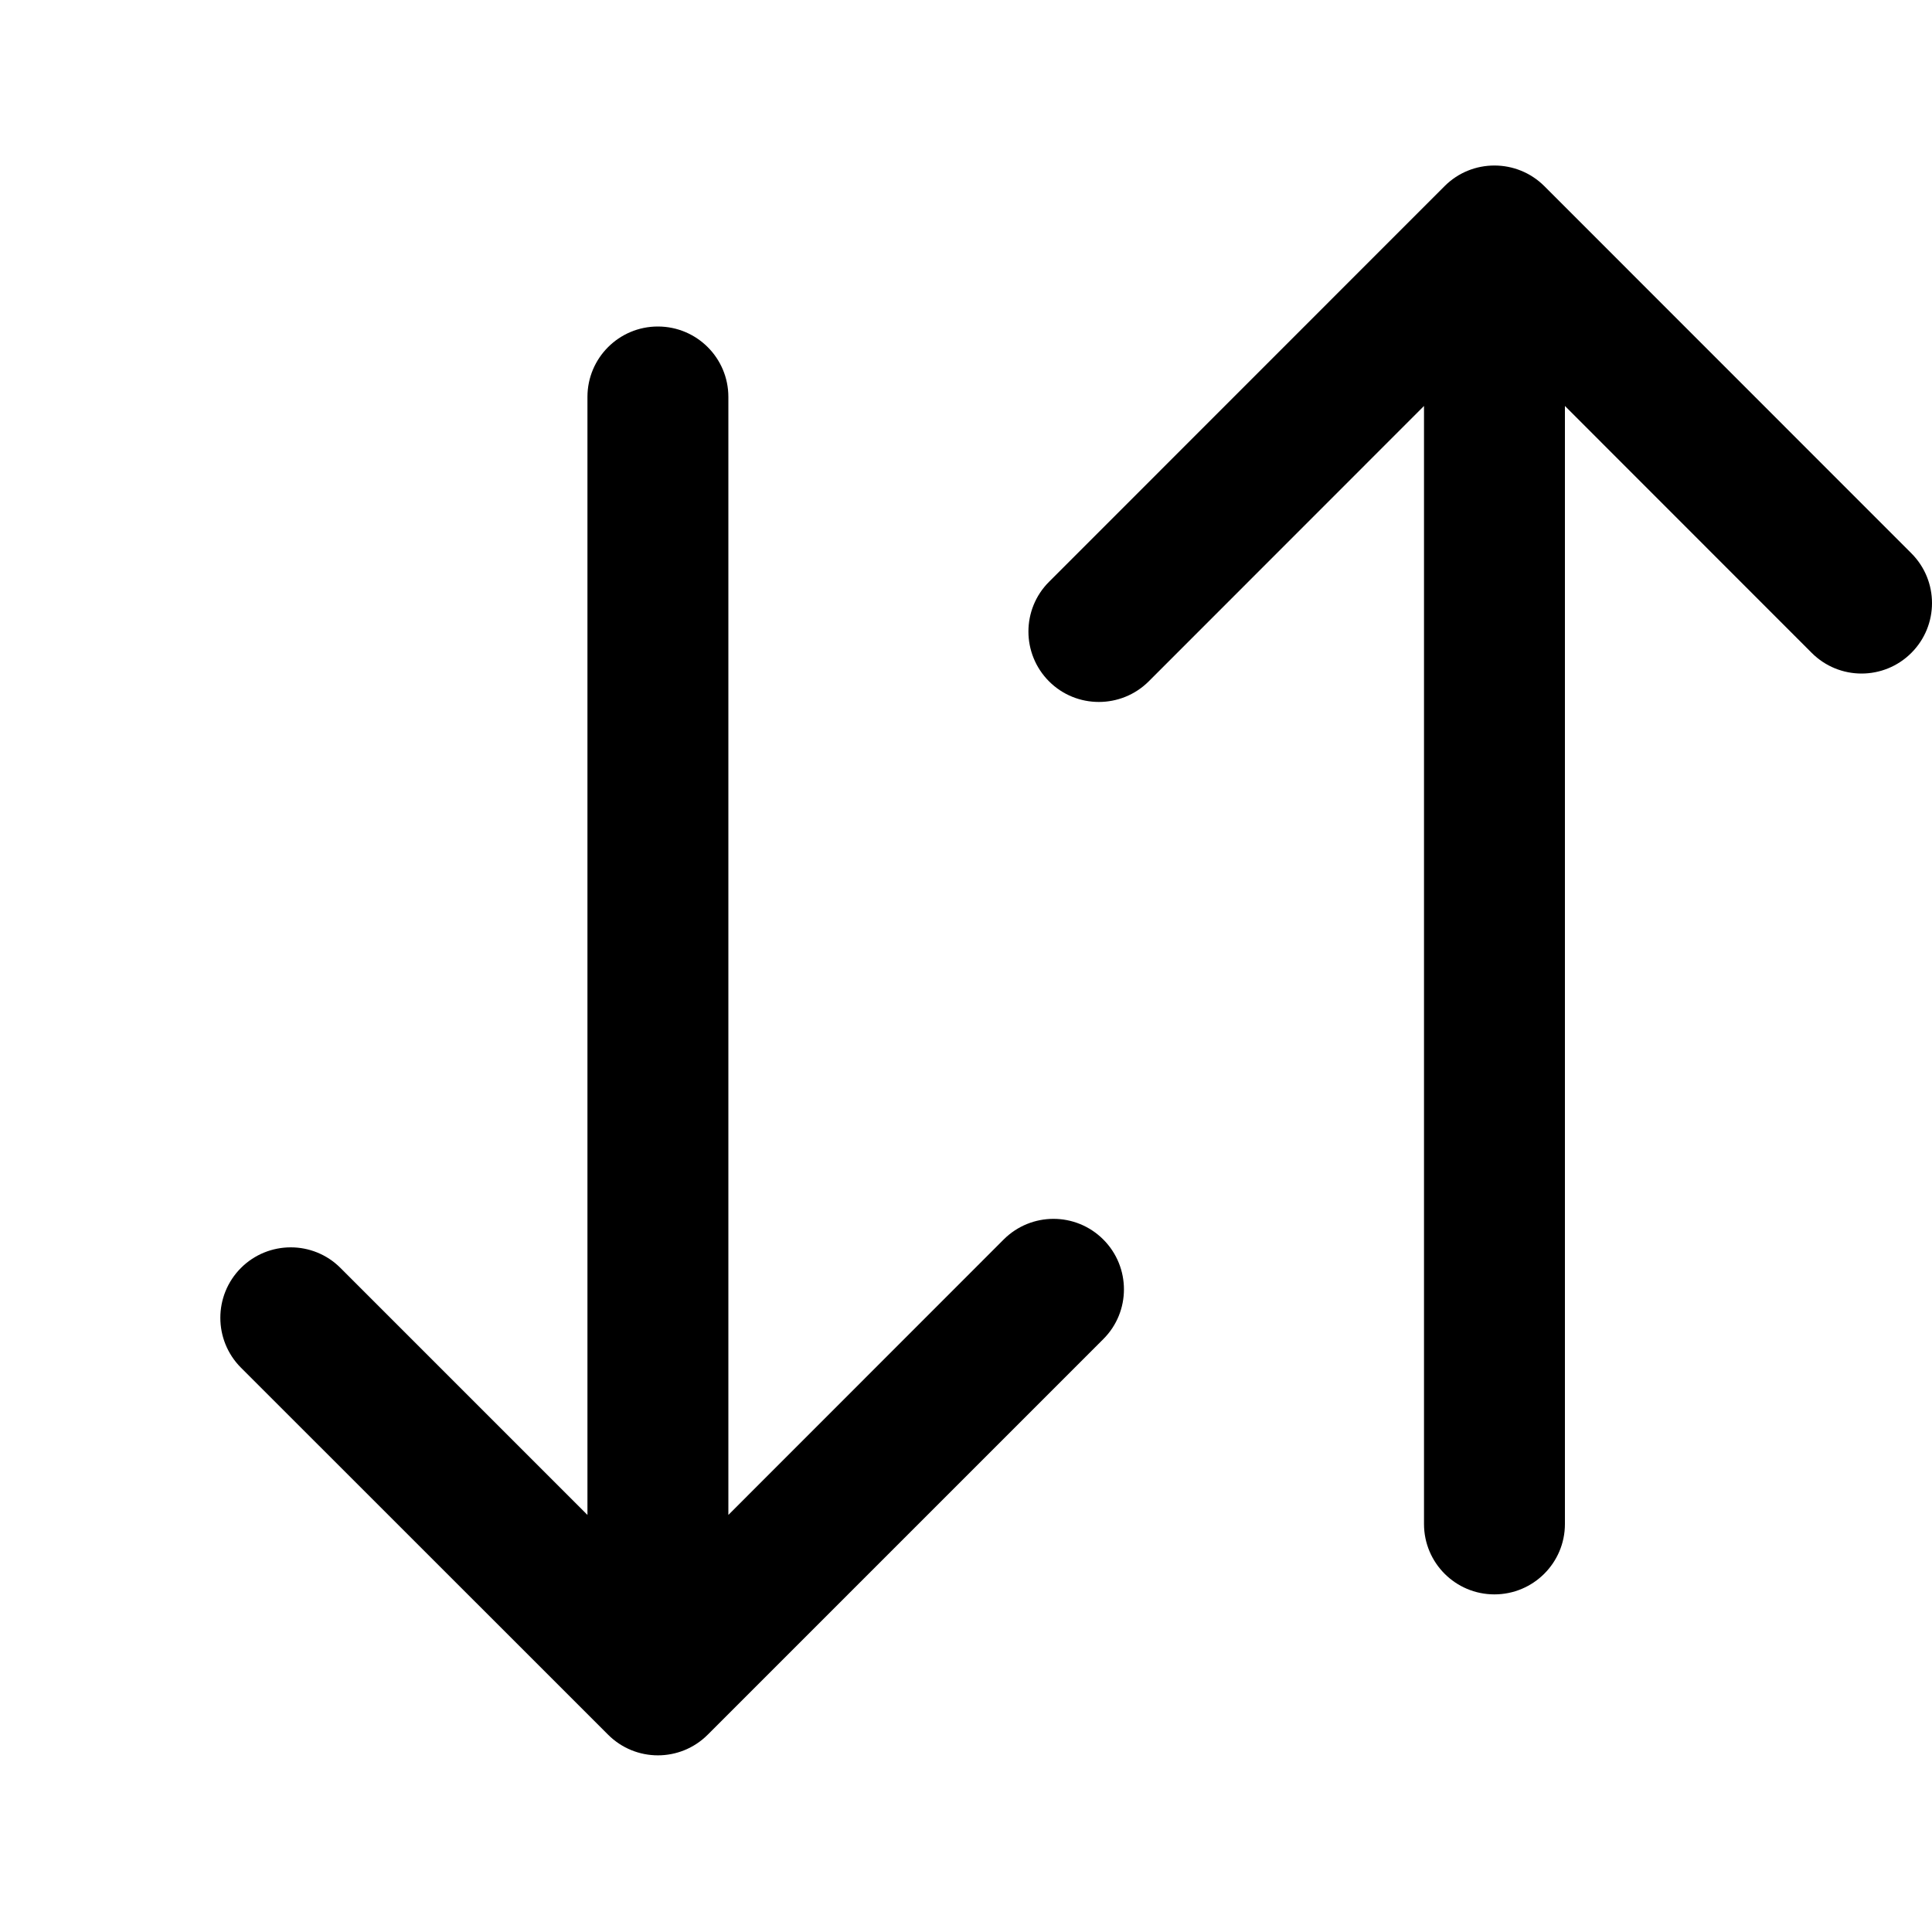
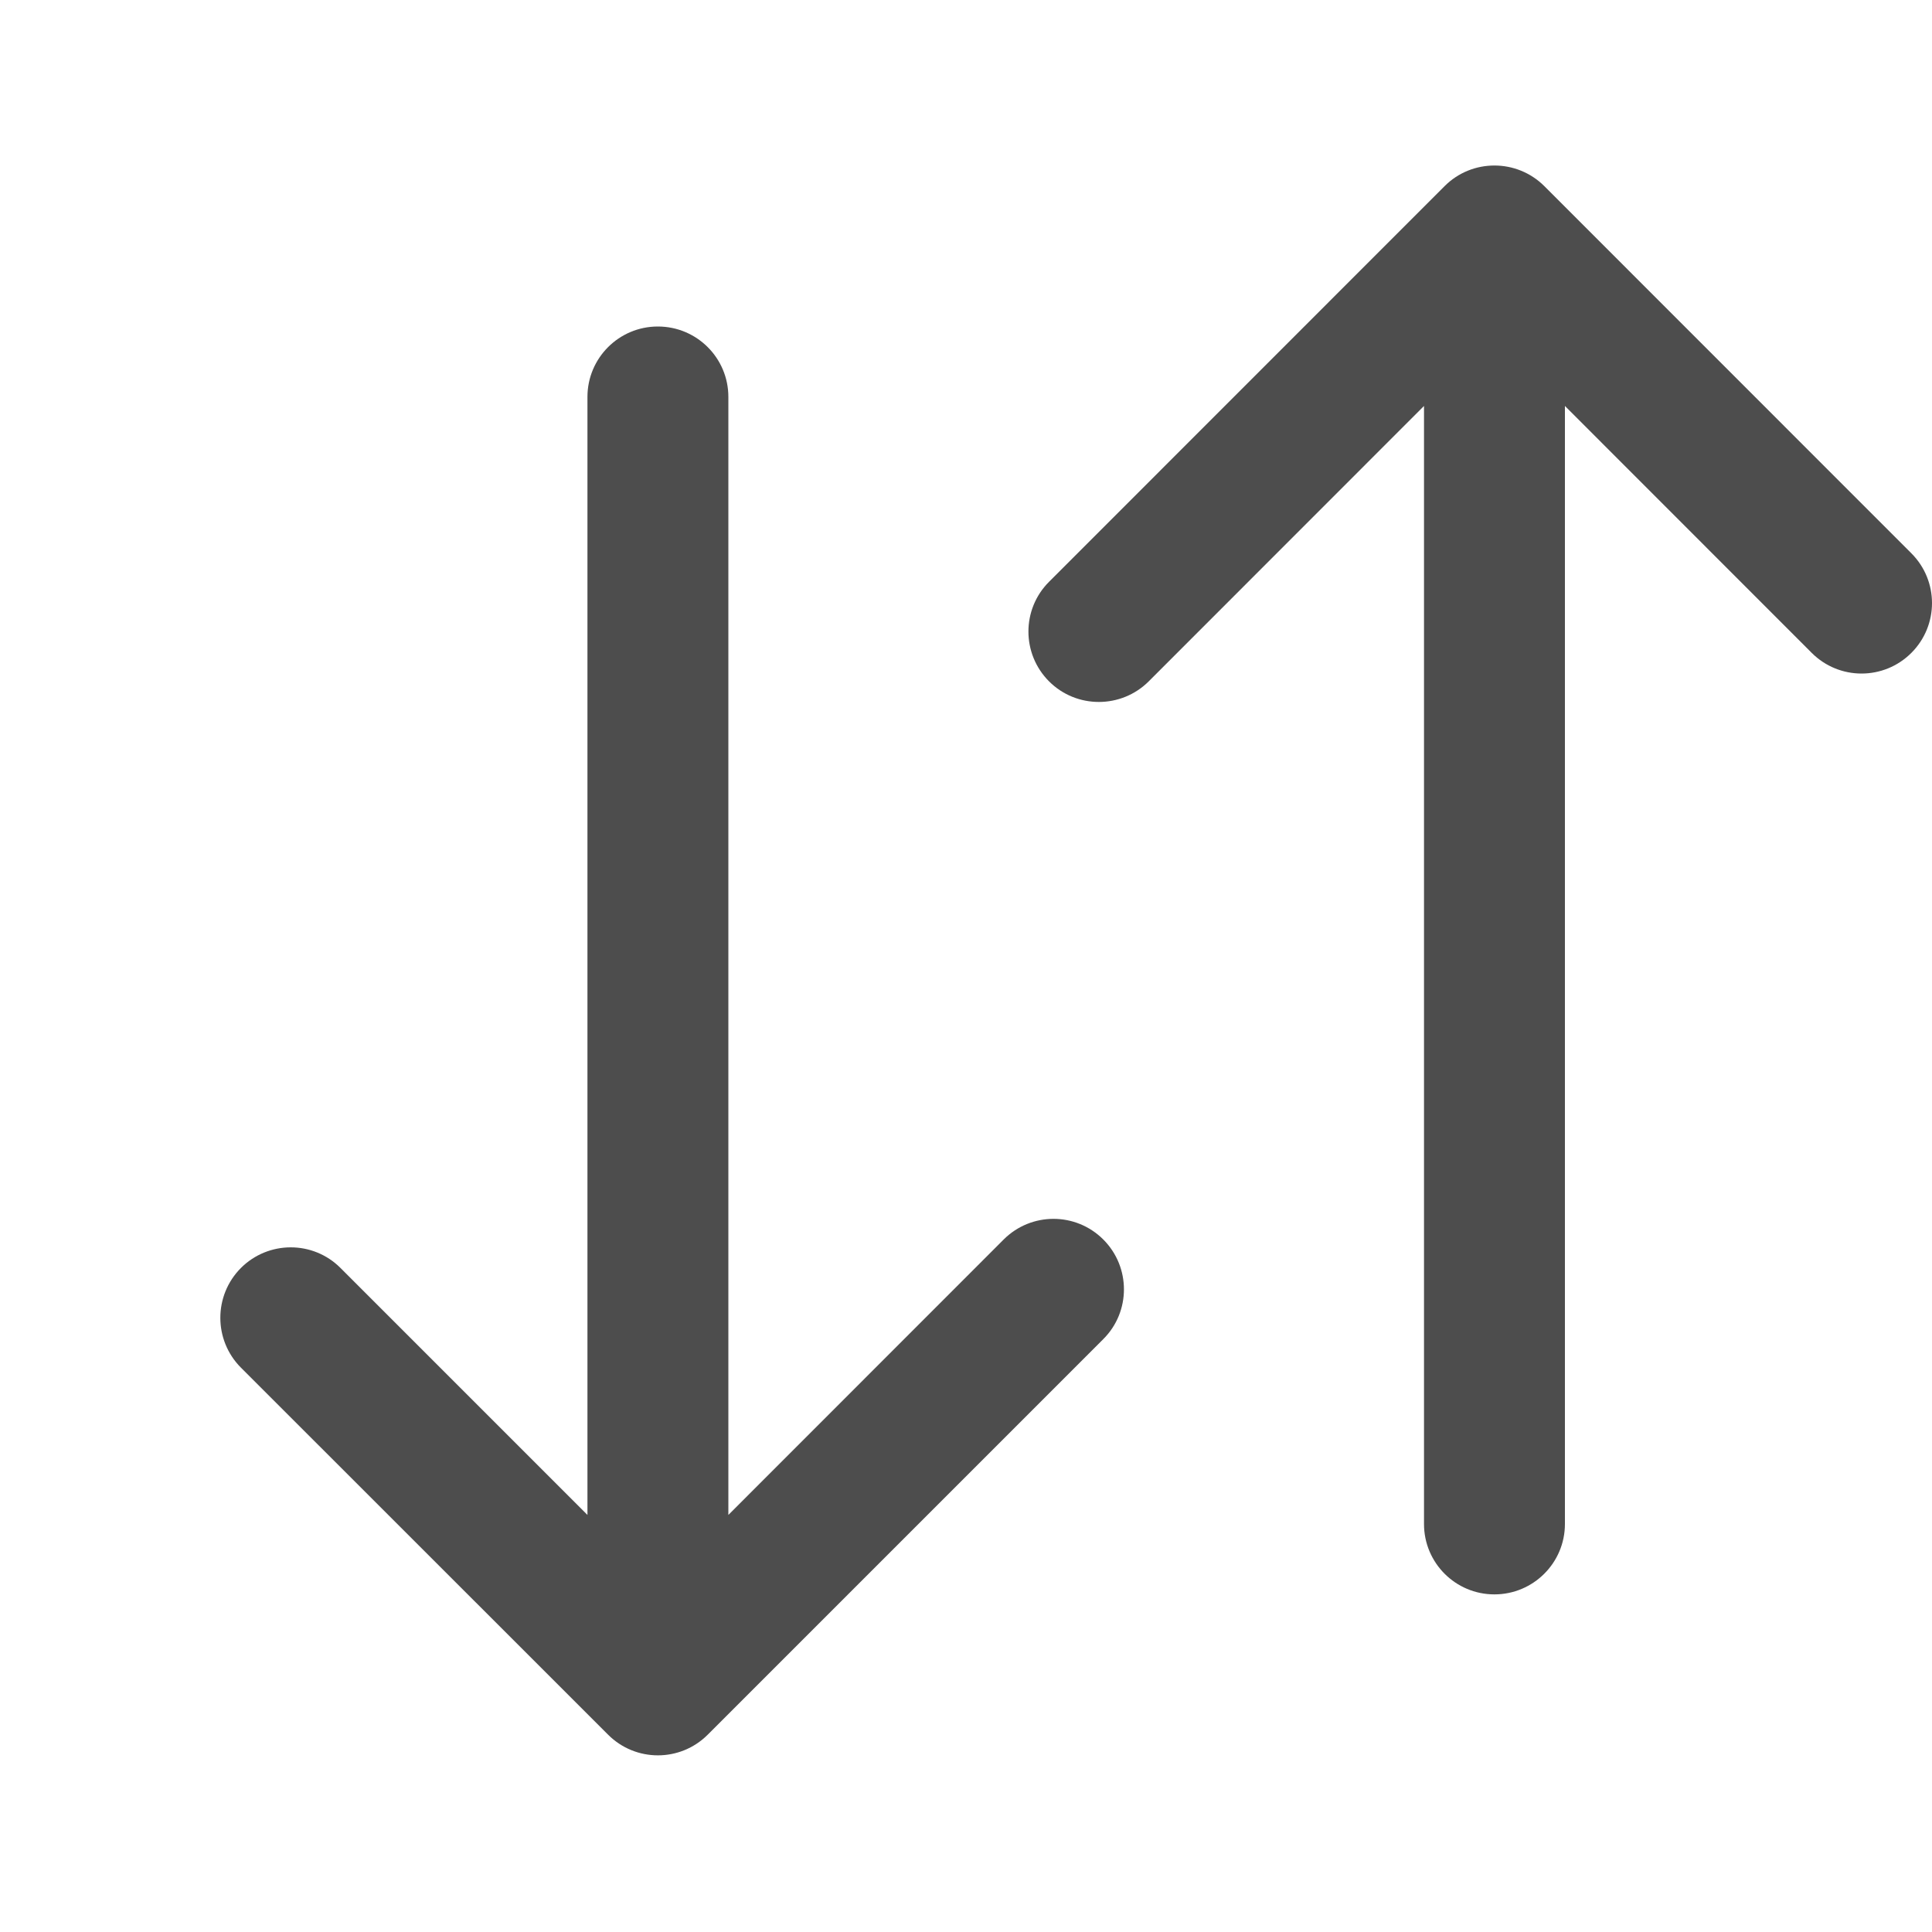
- <svg xmlns="http://www.w3.org/2000/svg" width="16" height="16" viewBox="0 0 16 16" fill="black">
-   <path fill-rule="evenodd" clip-rule="evenodd" d="M15.004 5.407C15.232 5.635 15.601 5.635 15.829 5.407C16.057 5.179 16.057 4.81 15.829 4.582L12.789 1.541C12.561 1.314 12.191 1.314 11.964 1.541L8.688 4.818C8.46 5.045 8.46 5.415 8.688 5.643C8.915 5.87 9.285 5.87 9.513 5.643L11.793 3.362L11.793 12.621C11.793 12.943 12.054 13.204 12.376 13.204C12.698 13.204 12.96 12.943 12.96 12.621L12.96 3.362L15.004 5.407ZM2.82 10.501L4.865 12.546L4.865 3.287C4.865 2.965 5.126 2.704 5.448 2.704C5.771 2.704 6.032 2.965 6.032 3.287L6.032 12.546L8.312 10.265C8.54 10.037 8.909 10.037 9.137 10.265C9.365 10.493 9.365 10.863 9.137 11.09L5.861 14.366C5.633 14.594 5.264 14.594 5.036 14.366L1.995 11.326C1.768 11.098 1.768 10.729 1.995 10.501C2.223 10.273 2.593 10.273 2.82 10.501Z" fill="black" />
+ <svg xmlns="http://www.w3.org/2000/svg" width="16" height="16" viewBox="0 0 16 16" fill="#4d4d4d">
+   <path fill-rule="evenodd" clip-rule="evenodd" d="M15.004 5.407C15.232 5.635 15.601 5.635 15.829 5.407C16.057 5.179 16.057 4.81 15.829 4.582L12.789 1.541C12.561 1.314 12.191 1.314 11.964 1.541L8.688 4.818C8.46 5.045 8.46 5.415 8.688 5.643C8.915 5.87 9.285 5.87 9.513 5.643L11.793 3.362L11.793 12.621C11.793 12.943 12.054 13.204 12.376 13.204C12.698 13.204 12.96 12.943 12.96 12.621L12.96 3.362L15.004 5.407ZM2.82 10.501L4.865 12.546L4.865 3.287C4.865 2.965 5.126 2.704 5.448 2.704C5.771 2.704 6.032 2.965 6.032 3.287L6.032 12.546L8.312 10.265C8.54 10.037 8.909 10.037 9.137 10.265C9.365 10.493 9.365 10.863 9.137 11.09L5.861 14.366C5.633 14.594 5.264 14.594 5.036 14.366L1.995 11.326C1.768 11.098 1.768 10.729 1.995 10.501C2.223 10.273 2.593 10.273 2.82 10.501Z" fill="#4d4d4d" />
</svg>
